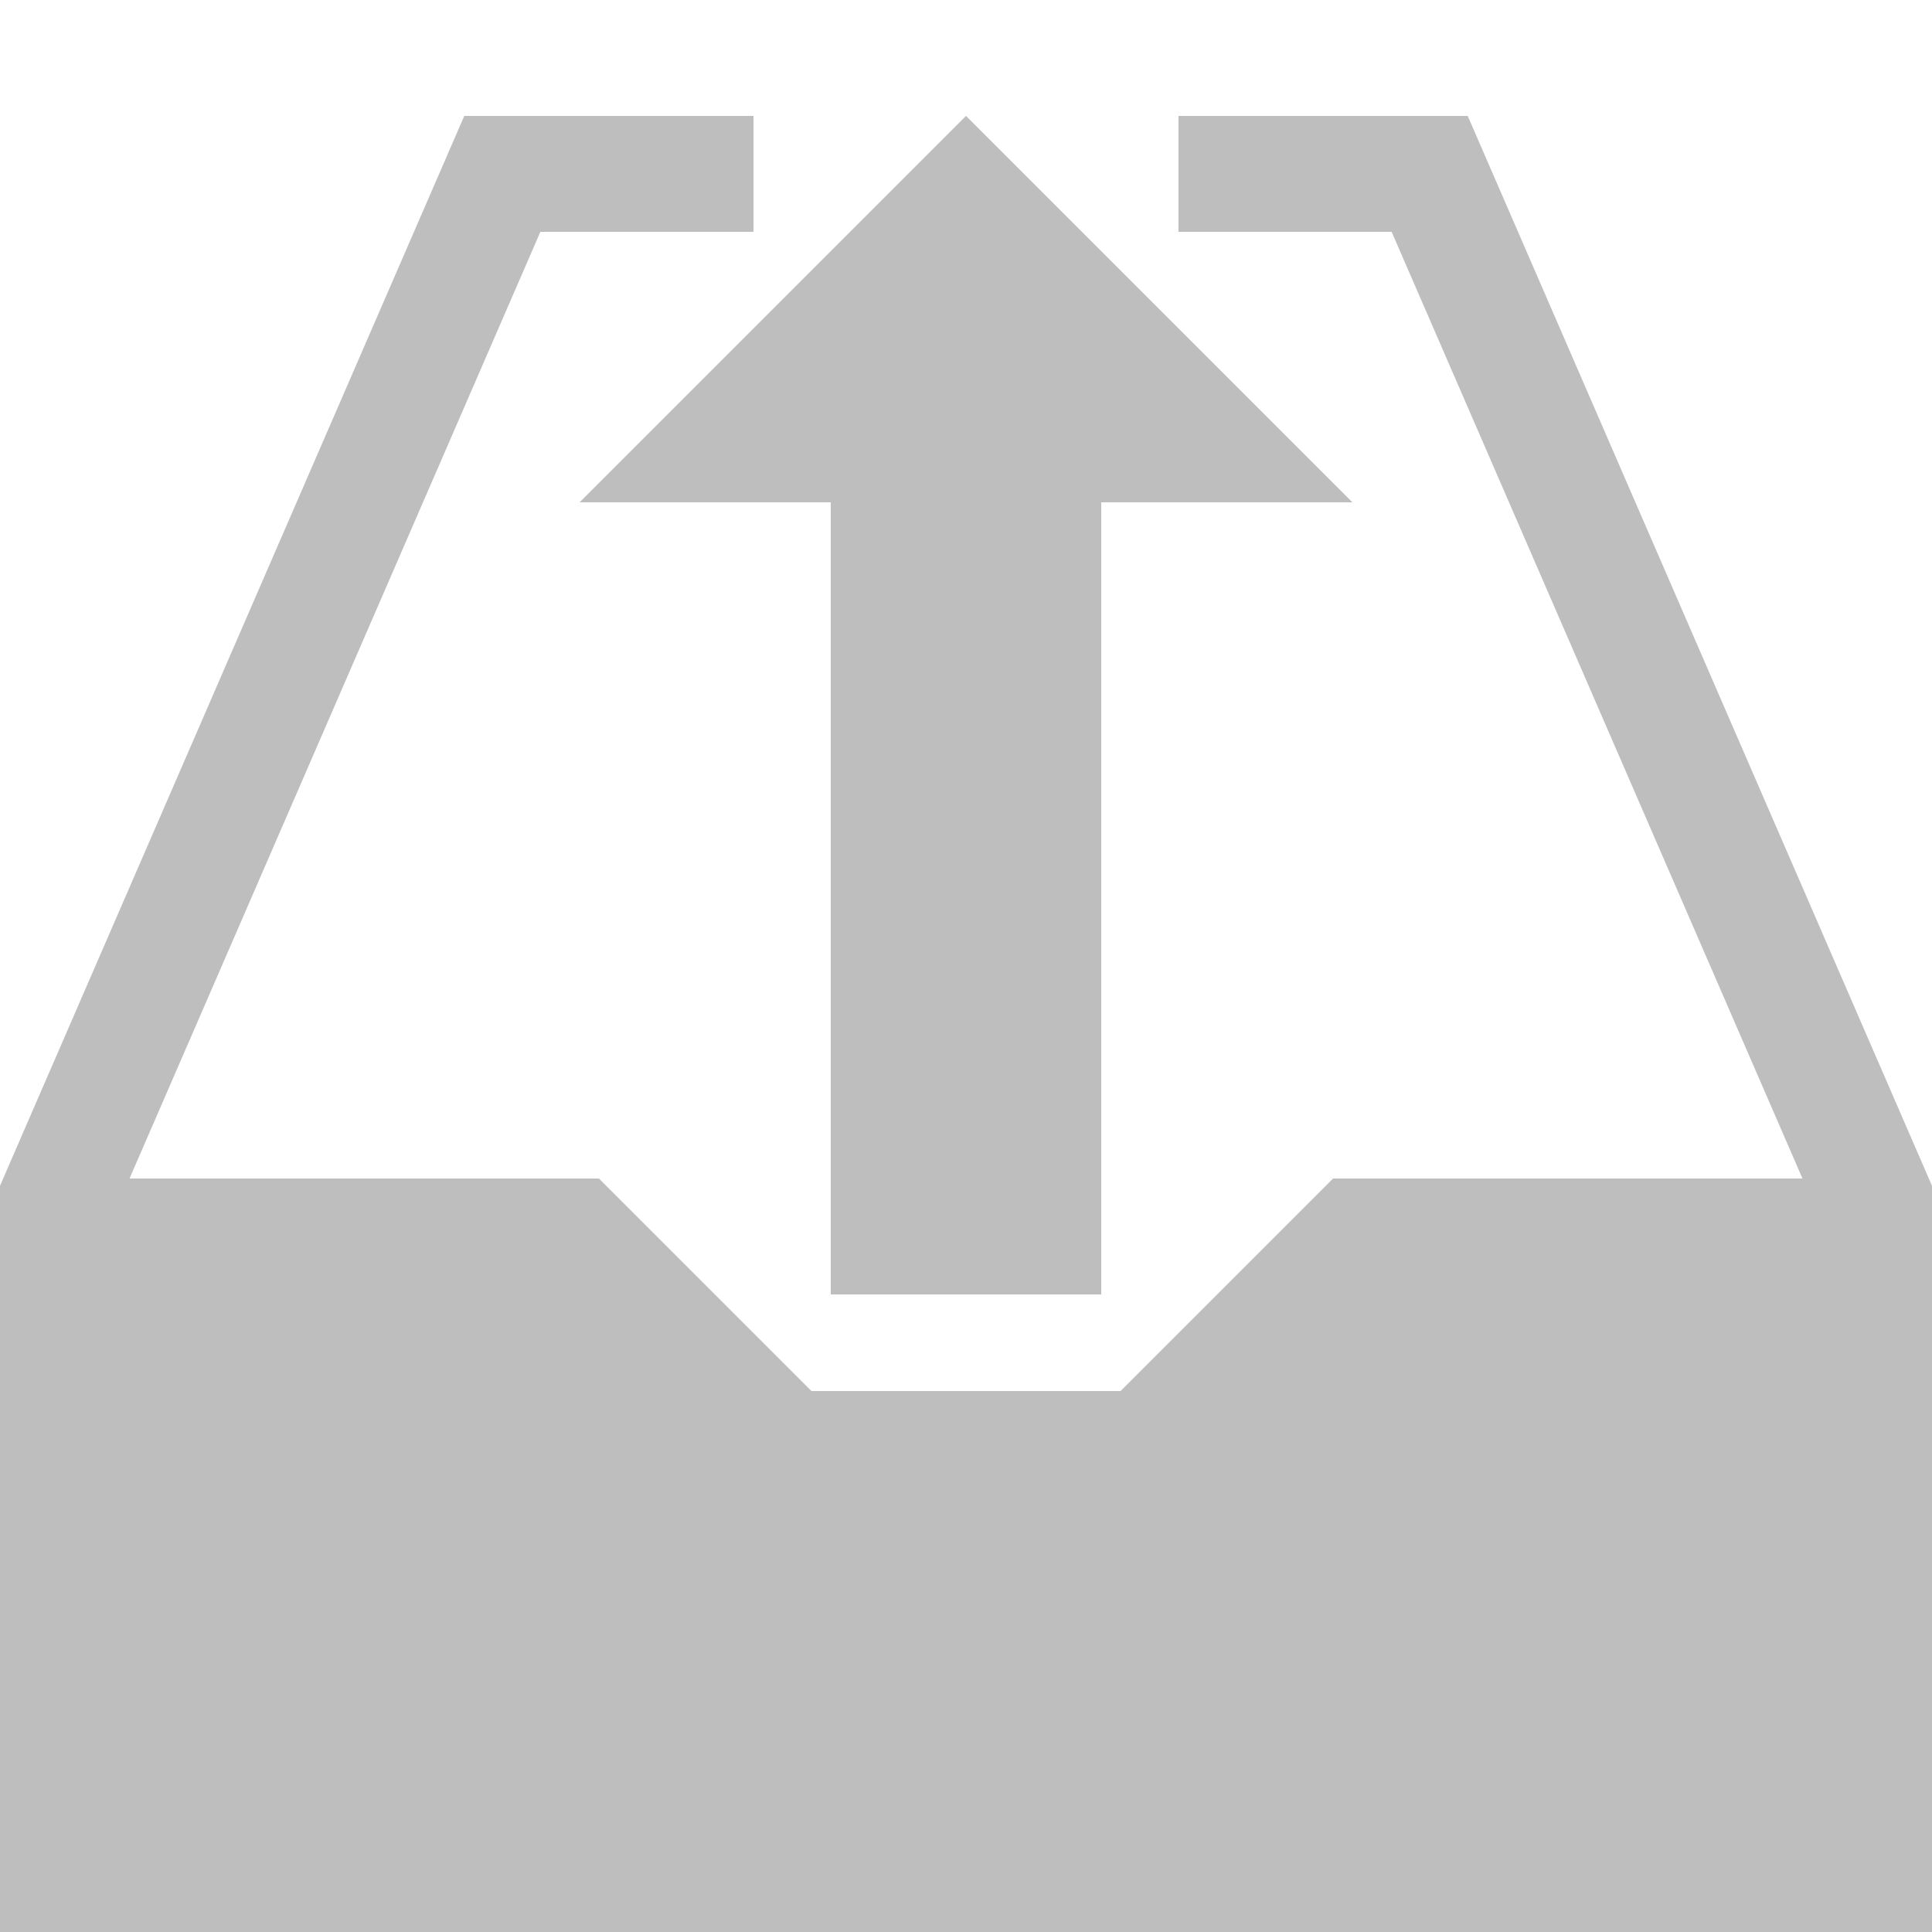
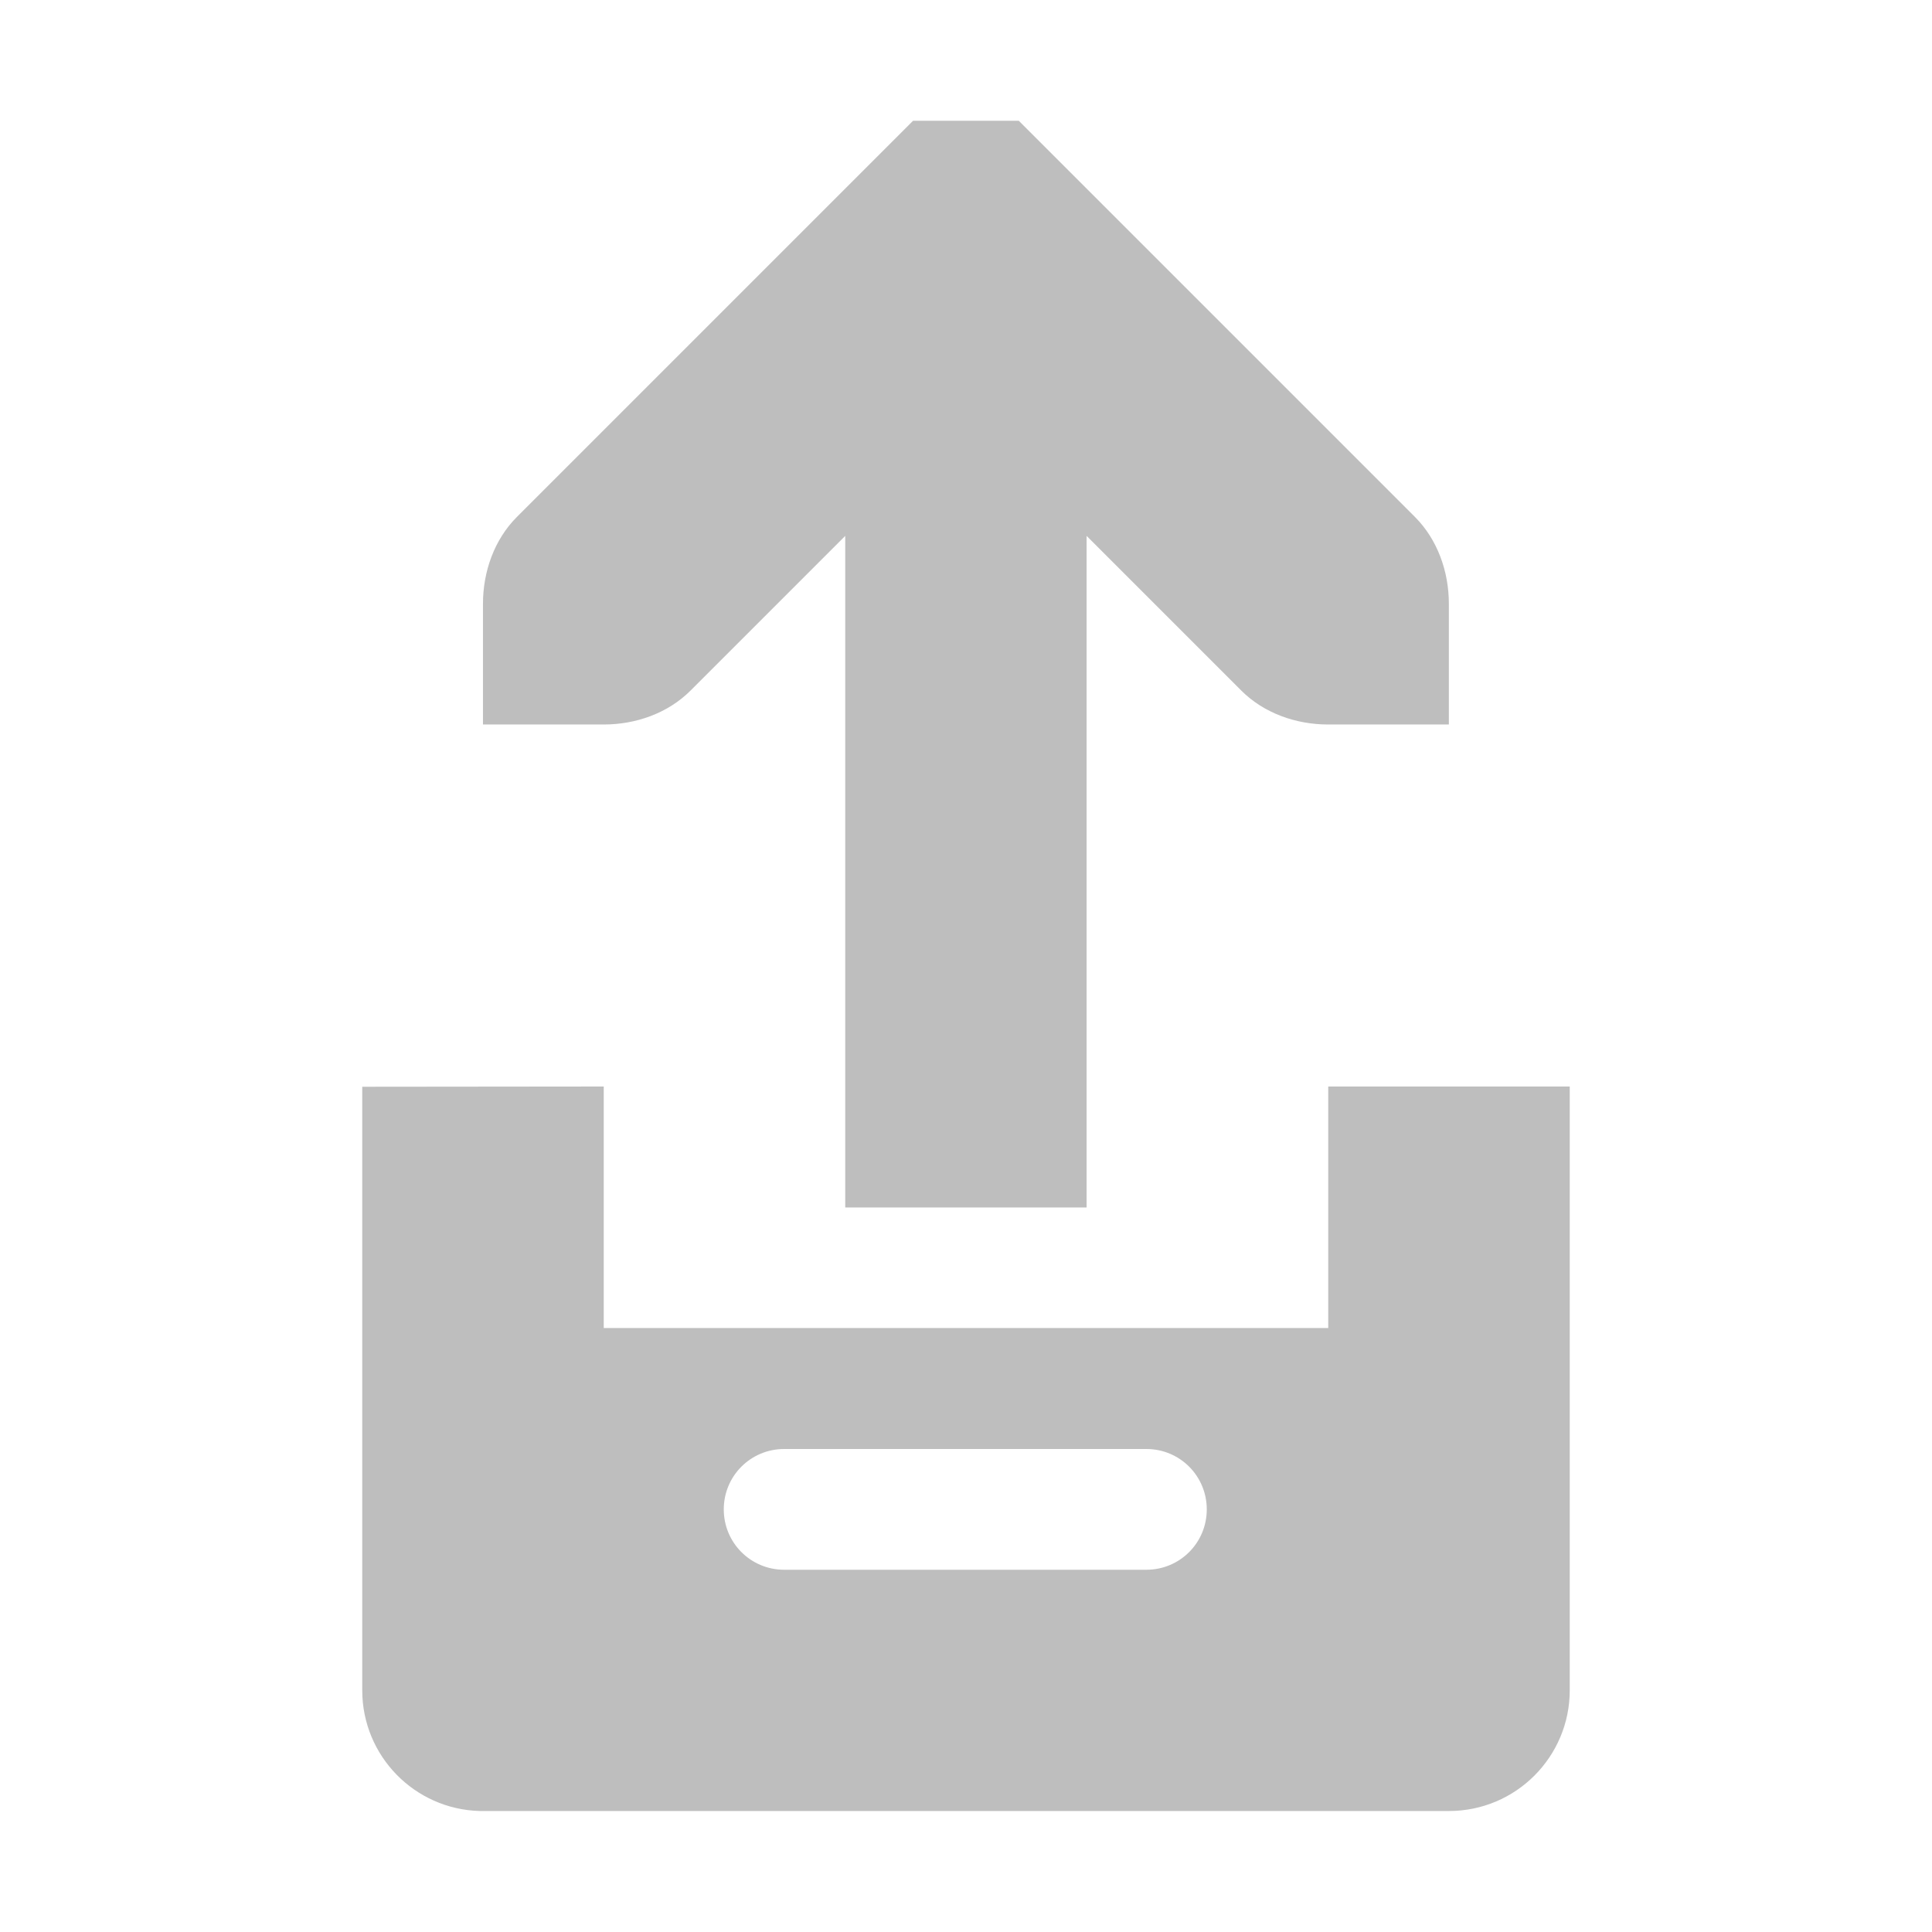
- <svg xmlns="http://www.w3.org/2000/svg" version="1.1" id="Layer_1" x="0px" y="0px" width="100px" height="100px" viewBox="0 0 100 100" enable-background="new 0 0 100 100" xml:space="preserve">
+ <svg xmlns="http://www.w3.org/2000/svg" id="svg7384" height="16" width="16" version="1.1">
  <defs id="defs9" />
-   <path style="fill:#bebebe;fill-opacity:1" d="M 75.969,6 61,6 61,12 72.031,12 93.296,61 69,61 58,72 42,72 31,61 6.704,61 27.969,12 39,12 39,6 24.031,6 0,61.377 0,100 l 100,0 0,-38.623 z" id="polygon3" />
-   <path transform="matrix(1,0,0,-1,0,67)" style="fill:#bebebe;fill-opacity:1" d="M 57,41 57,0 43,0 43,41 30,41 50,61 70,41 z" id="polygon5" />
+   <g style="display:inline" transform="translate(493.2078,-3647.916)" id="g11511">
+     <path id="path11507" d="m -486.208,3657.916 v -5.562 l -1.281,1.281 c -0.188,0.188 -0.453,0.281 -0.719,0.281 h -1 v -1 c 10e-6,-0.265 0.093,-0.531 0.281,-0.719 l 3,-3 0.281,-0.281 h 0.875 l 0.281,0.281 3,3 c 0.188,0.188 0.281,0.454 0.281,0.719 v 1 h -1 c -0.265,0 -0.531,-0.093 -0.719,-0.281 l -1.281,-1.281 v 5.562 z" style="color:#000000;font-style:normal;font-variant:normal;font-weight:normal;font-stretch:normal;font-size:medium;line-height:normal;font-family:'Bitstream Vera Sans';-inkscape-font-specification:'Bitstream Vera Sans';text-indent:0;text-align:start;text-decoration:none;text-decoration-line:none;letter-spacing:normal;word-spacing:normal;text-transform:none;writing-mode:lr-tb;direction:ltr;text-anchor:start;display:inline;overflow:visible;visibility:visible;fill:#bebebe;fill-opacity:1;stroke:none;stroke-width:2;marker:none;enable-background:accumulate" />
+     <path id="path11509" transform="translate(678.7922,1775.916)" d="m -1169,1881 v 2 0.502 2.498 a 1,1 0 0 0 0.973,0.998 v 0 H -1160 a 1,1 0 0 0 1,-1 v -3 -2 h -2 v 2 h -6 v -2 z m 3.494,3 h 3 c 0.277,0 0.5,0.223 0.5,0.5 0,0.277 -0.223,0.5 -0.5,0.5 h -3 c -0.277,0 -0.5,-0.223 -0.5,-0.5 0,-0.277 0.223,-0.5 0.5,-0.5 z" style="color:#000000;display:inline;overflow:visible;visibility:visible;fill:#bebebe;fill-opacity:1;fill-rule:evenodd;stroke:none;stroke-width:1;marker:none;enable-background:accumulate" />
+   </g>
</svg>
